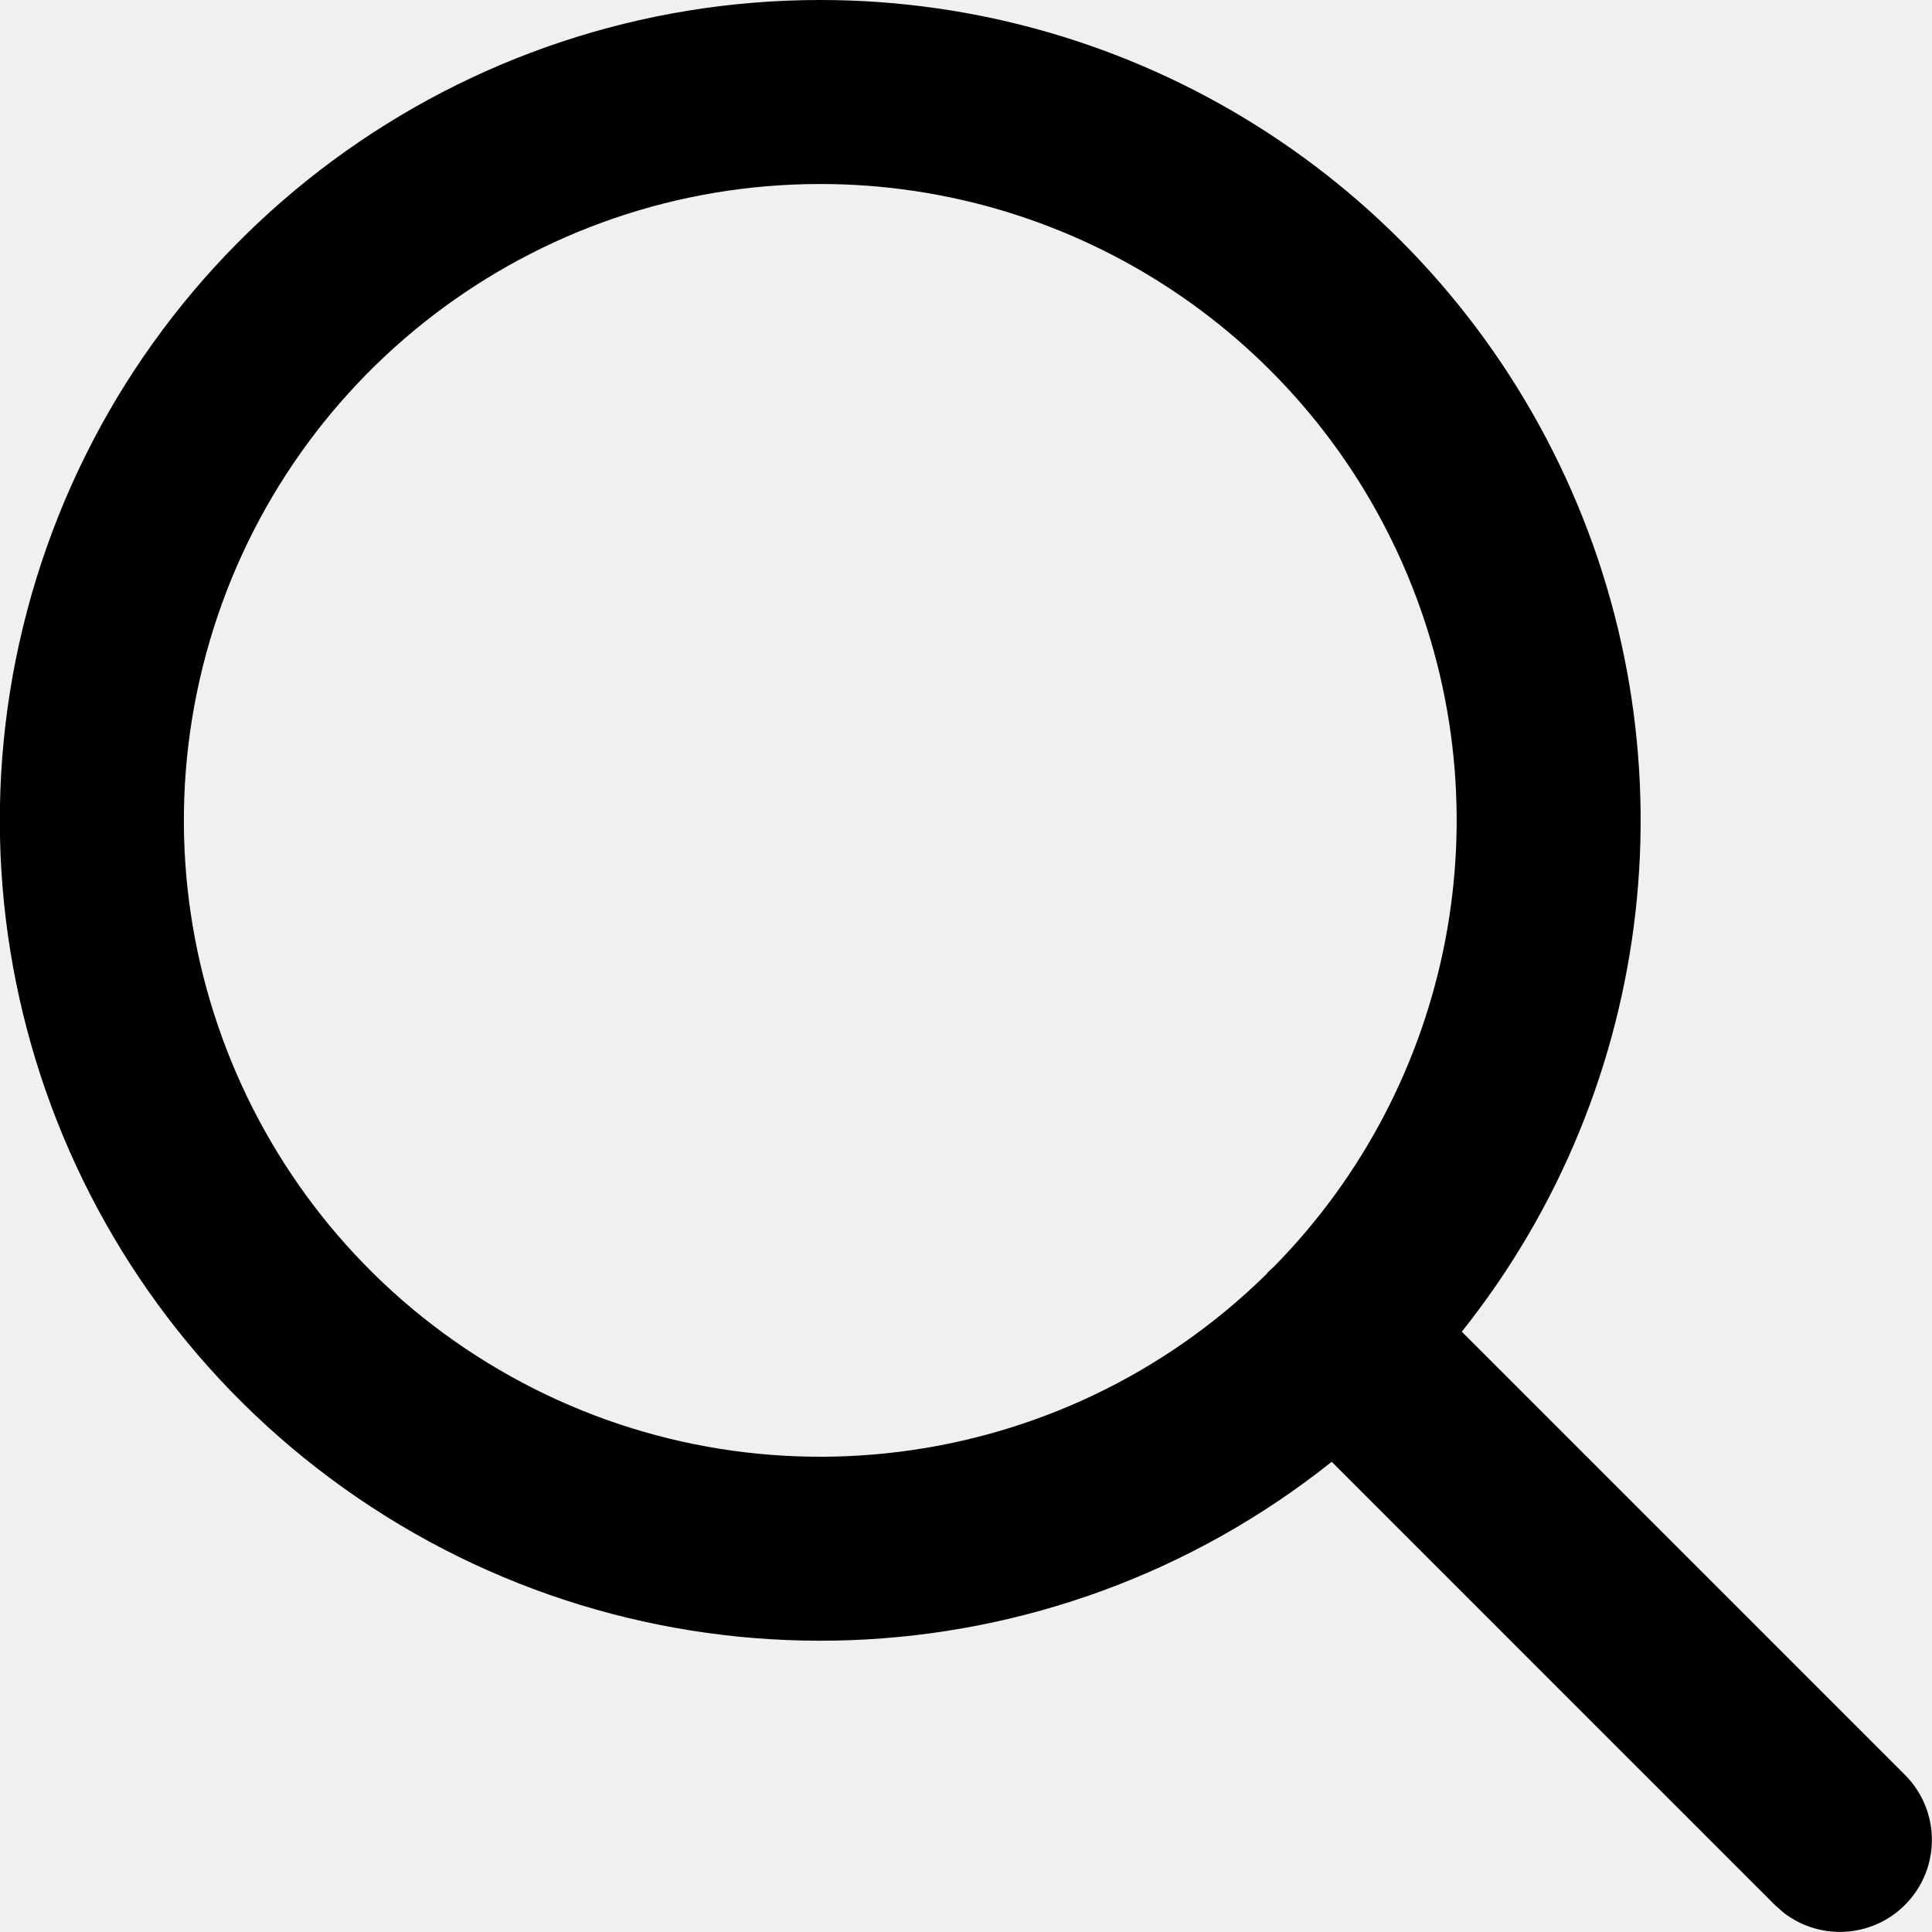
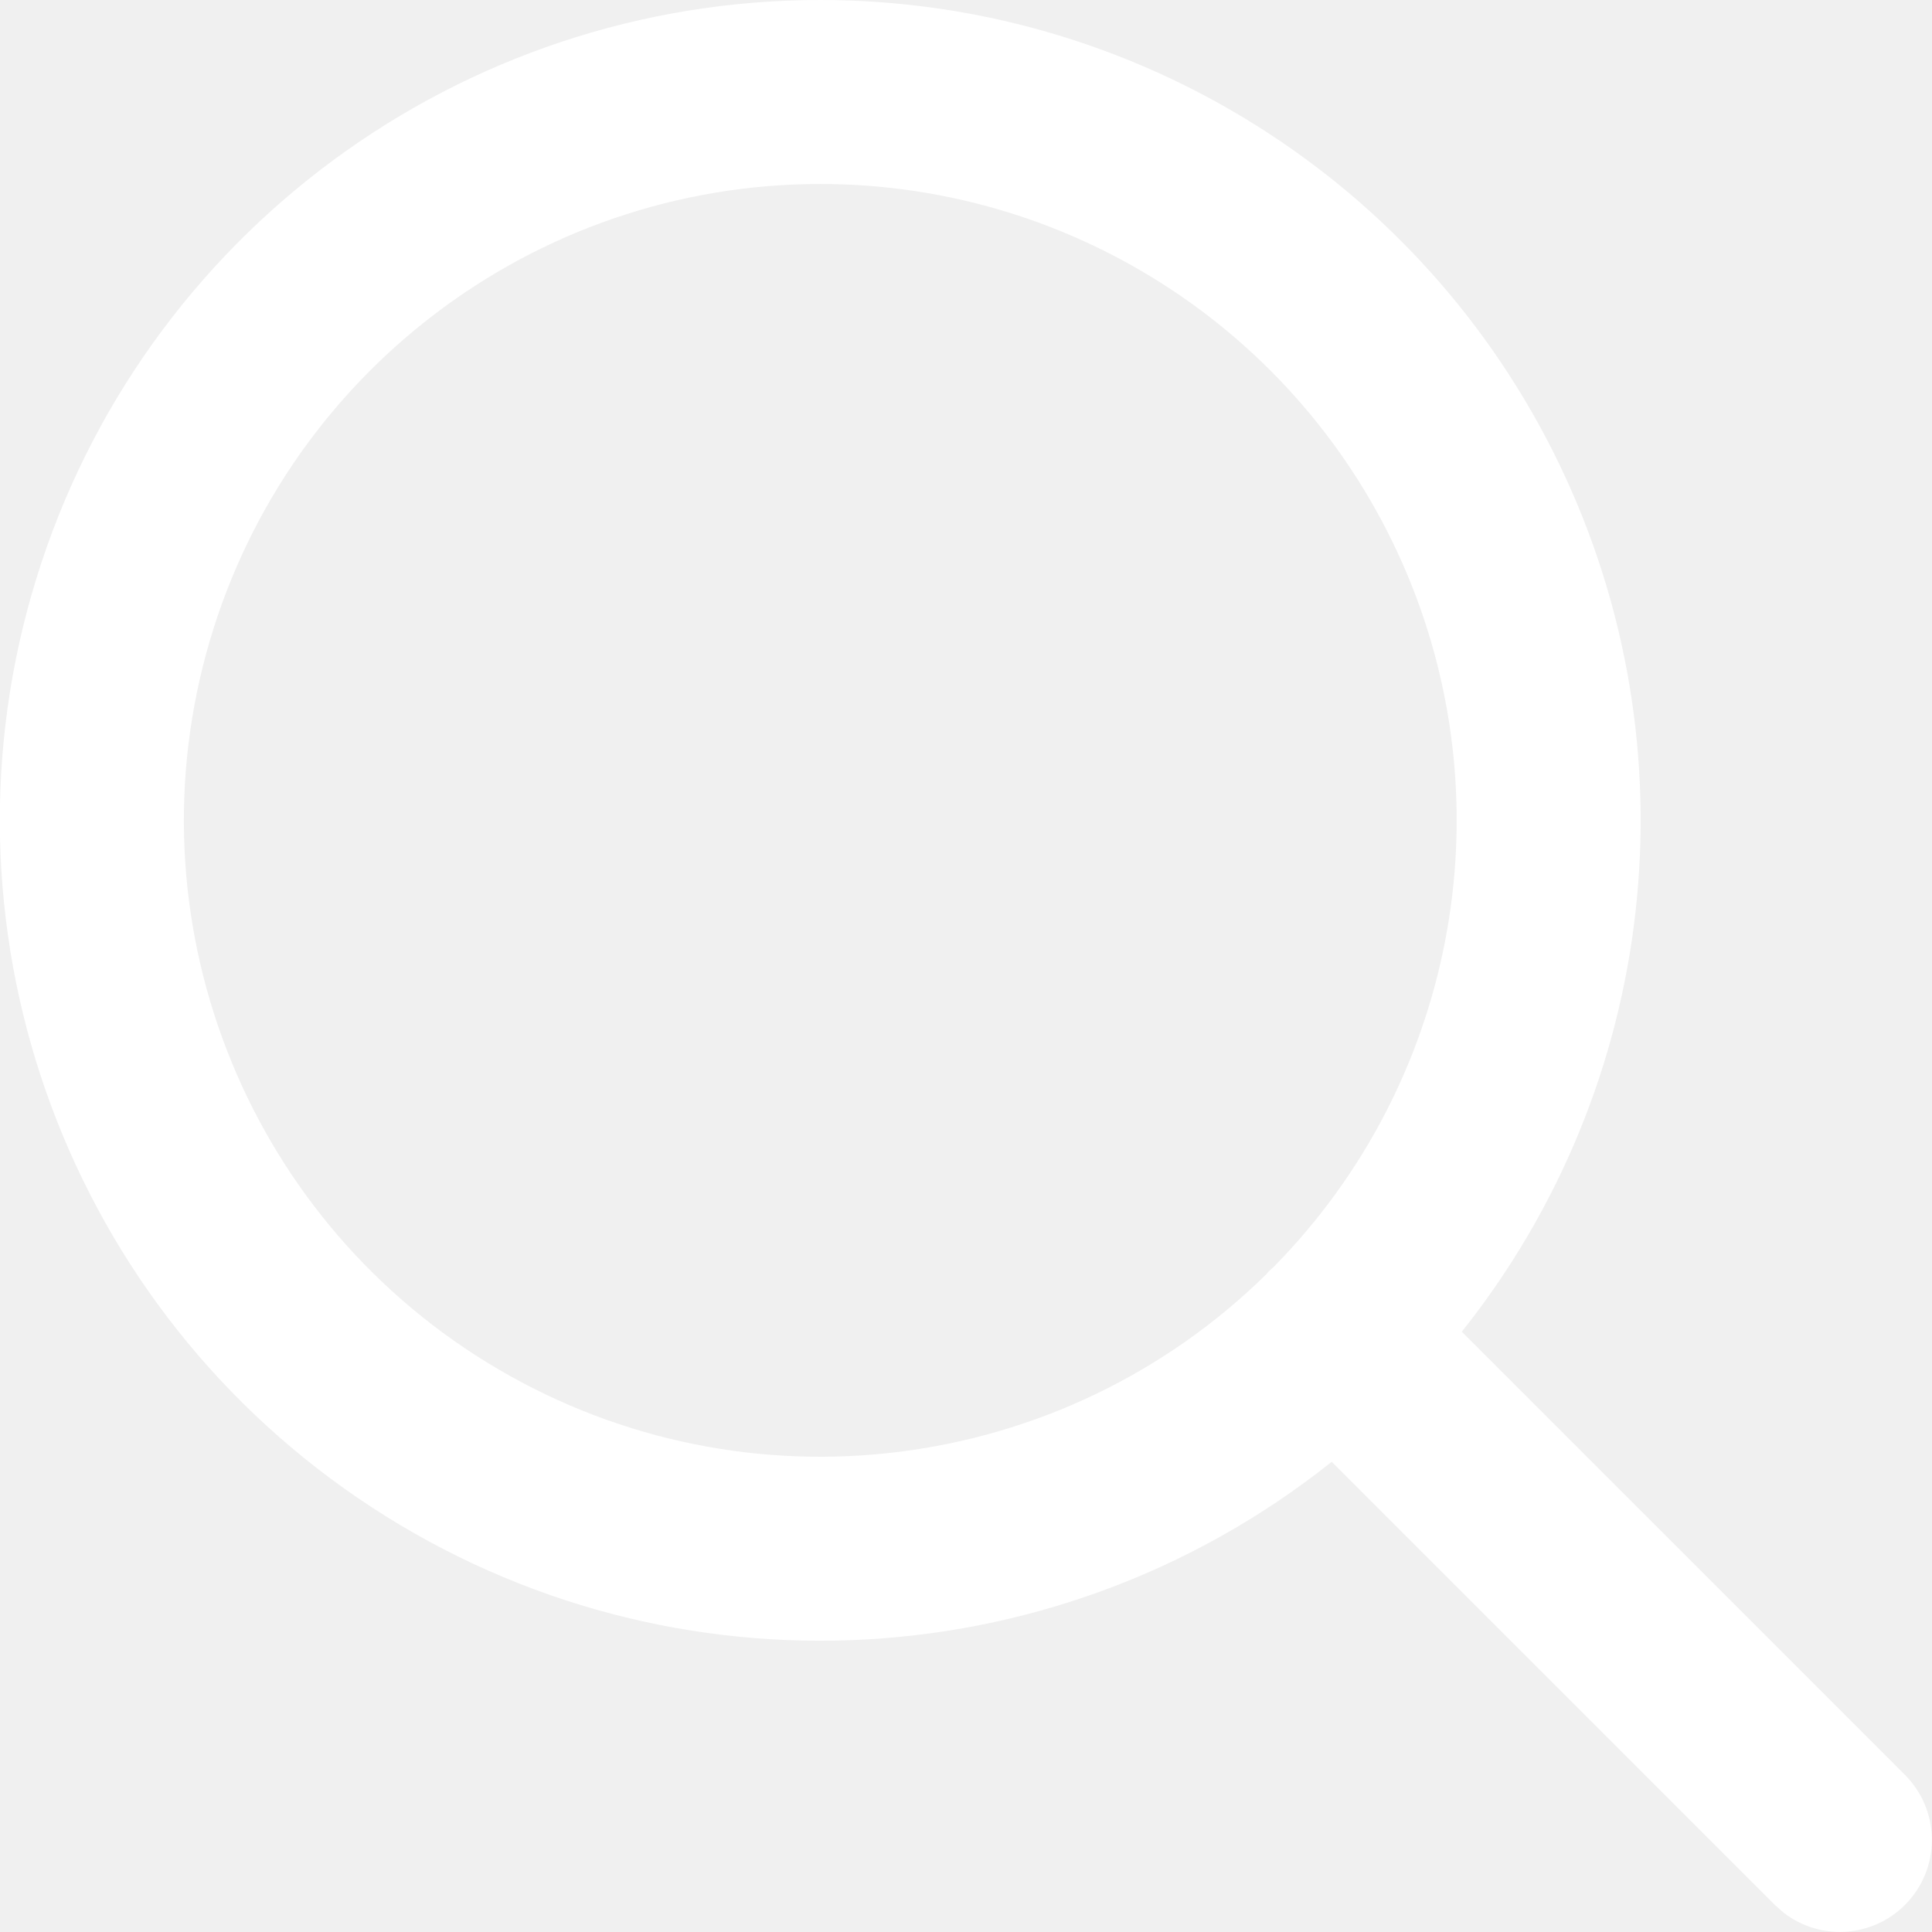
- <svg xmlns="http://www.w3.org/2000/svg" viewBox="0 0 21 21">
-   <path d="M8.917 0a8.917 8.917 0 016.972 14.475l4.818 4.818a1 1 0 01-1.32 1.497l-.094-.083-4.818-4.818A8.917 8.917 0 118.917 0zm0 2a6.917 6.917 0 104.849 11.849l.018-.023.065-.06A6.917 6.917 0 008.917 2z" />
+ <svg xmlns="http://www.w3.org/2000/svg" viewBox="0 0 21 21" fill="white">
+   <path d="M8.917 0a8.917 8.917 0 016.972 14.475l4.818 4.818a1 1 0 01-1.32 1.497l-.094-.083-4.818-4.818A8.917 8.917 0 118.917 0zm0 2a6.917 6.917 0 104.849 11.849l.018-.023.065-.06A6.917 6.917 0 008.917 2z" fill="white" />
</svg>
